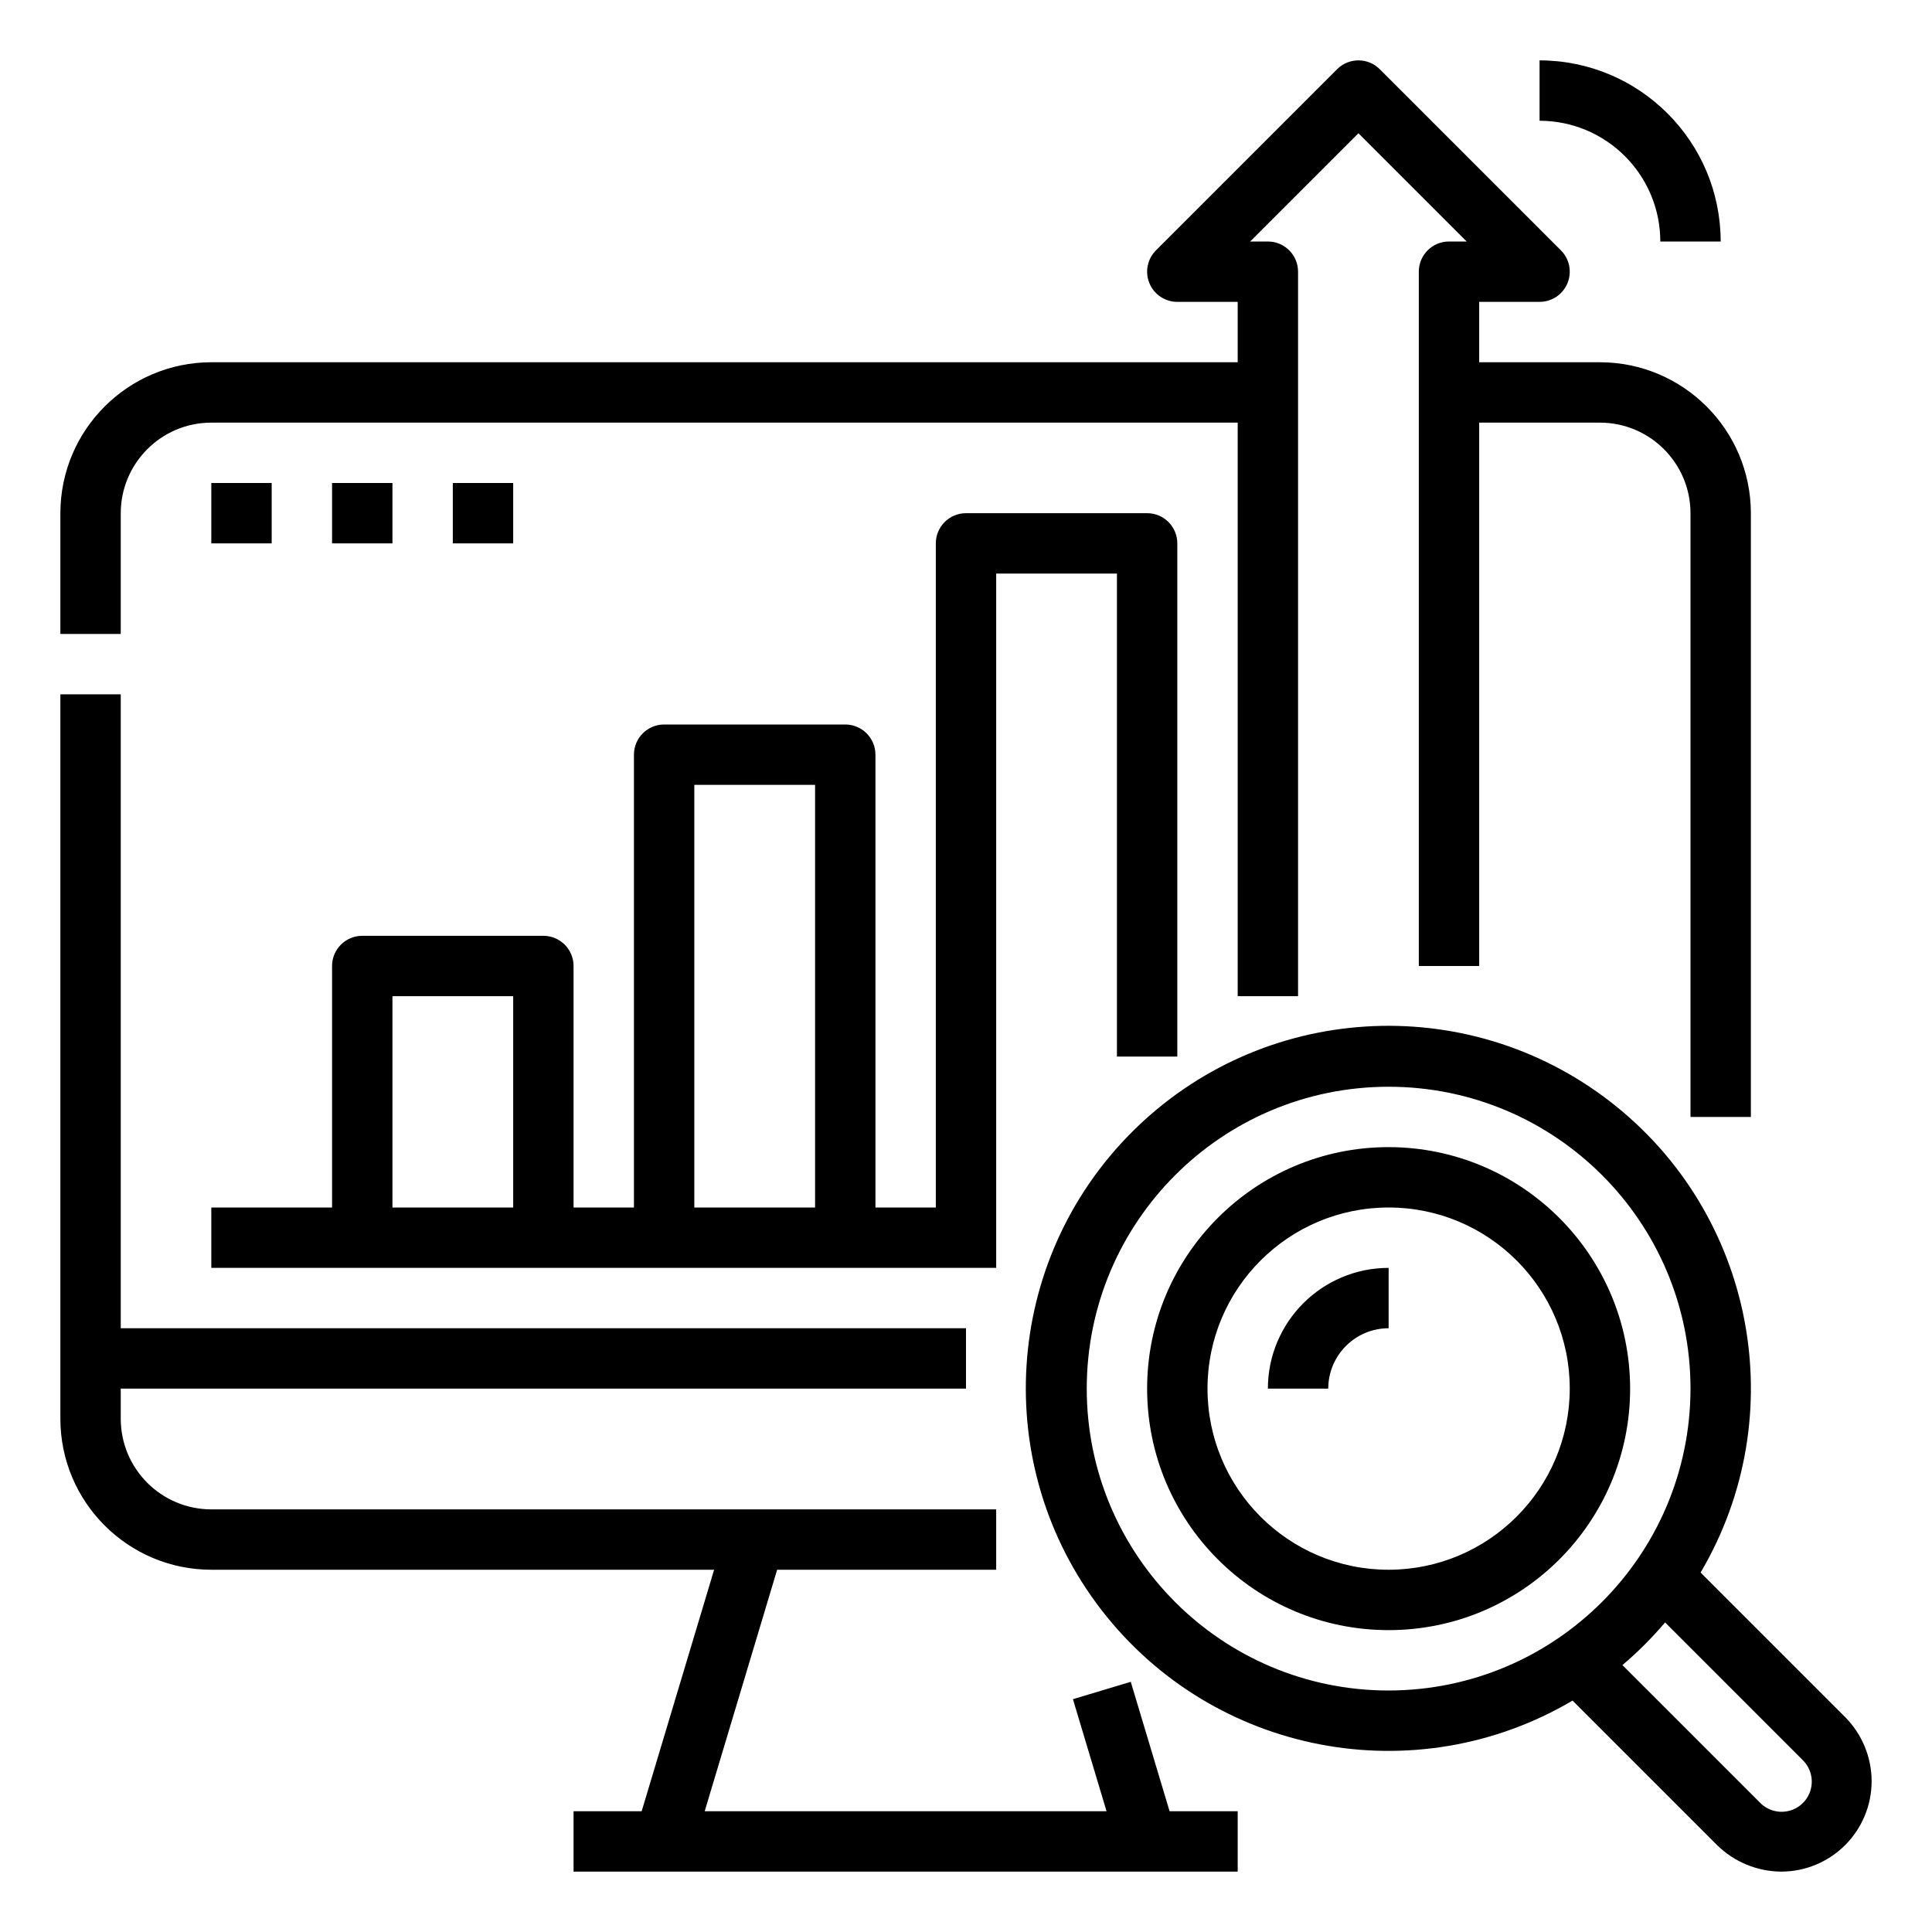
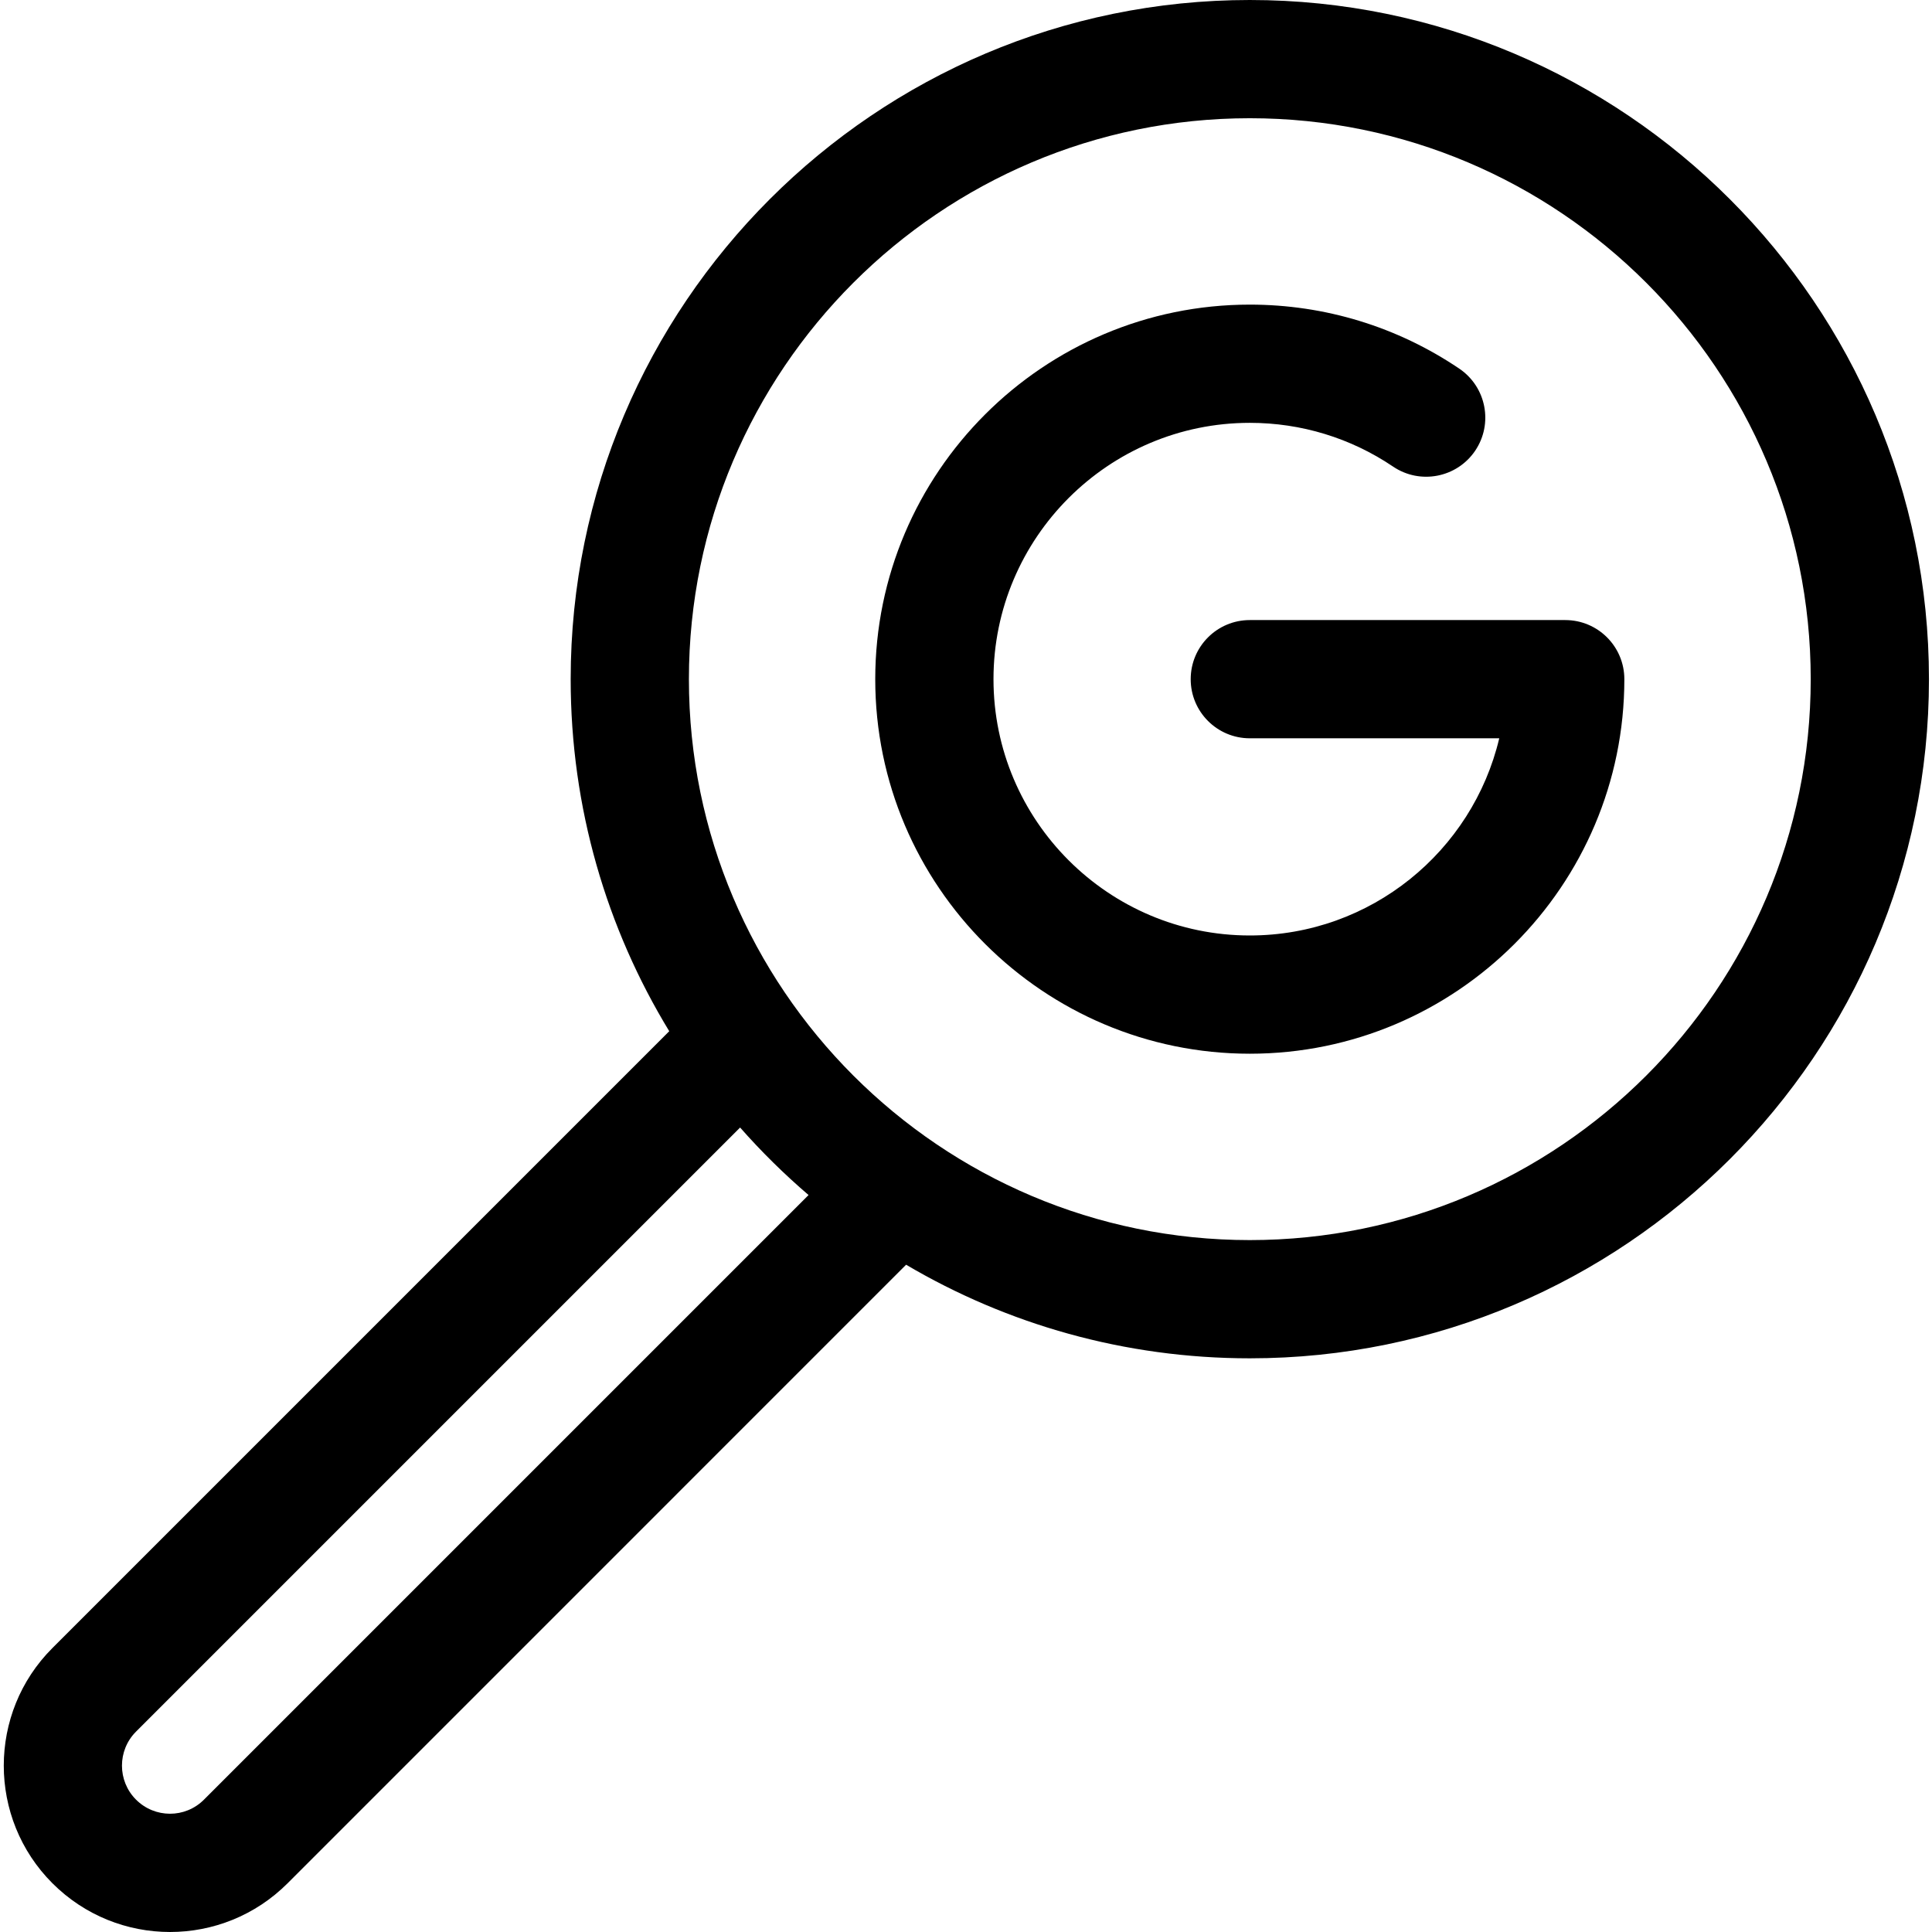
- <svg xmlns="http://www.w3.org/2000/svg" viewBox="0 0 512 512" width="512" height="512">
-   <g id="Outline">
-     <path d="M32,168H16V136A40.045,40.045,0,0,1,56,96H328V80H312a8,8,0,0,1-5.657-13.657l48-48a8,8,0,0,1,11.314,0l48,48A8,8,0,0,1,408,80H392V96h32a40.045,40.045,0,0,1,40,40V296H448V136a24.028,24.028,0,0,0-24-24H392V256H376V72a8,8,0,0,1,8-8h4.687L360,35.313,331.313,64H336a8,8,0,0,1,8,8V264H328V112H56a24.028,24.028,0,0,0-24,24ZM56,416H189.247l-19.2,64H152v16H328V480H309.953l-10.29-34.3-15.326,4.6,8.911,29.7h-106.5l19.2-64H264V400H56a24.028,24.028,0,0,1-24-24v-8H256V352H32V184H16V376A40.045,40.045,0,0,0,56,416ZM296,280V152H264V336H56V320H88V256a8,8,0,0,1,8-8h48a8,8,0,0,1,8,8v64h16V200a8,8,0,0,1,8-8h48a8,8,0,0,1,8,8V320h16V144a8,8,0,0,1,8-8h48a8,8,0,0,1,8,8V280ZM136,264H104v56h32Zm80-56H184V320h32ZM56,128v16H72V128Zm48,0H88v16h16Zm16,0v16h16V128ZM488.967,455.033A24.167,24.167,0,0,1,496,472a23.978,23.978,0,0,1-24,24,24.5,24.5,0,0,1-16.967-7.033L416.74,450.675a96.074,96.074,0,1,1,33.935-33.935ZM448,368a80,80,0,1,0-80,80A80.091,80.091,0,0,0,448,368Zm29.652,98.348-36.387-36.389a96.887,96.887,0,0,1-11.306,11.306l36.389,36.387a7.993,7.993,0,1,0,11.3-11.3ZM432,368a64,64,0,1,1-64-64A64.072,64.072,0,0,1,432,368Zm-16,0a48,48,0,1,0-48,48A48.053,48.053,0,0,0,416,368Zm-80,0h16a16.019,16.019,0,0,1,16-16V336A32.036,32.036,0,0,0,336,368ZM440,64h16a48.053,48.053,0,0,0-48-48V32A32.036,32.036,0,0,1,440,64Z" />
-   </g>
+ <svg xmlns="http://www.w3.org/2000/svg" height="512pt" viewBox="-1 0 512 512" width="512pt">
+   <path d="m330.215 0c-99.246 0-179.98 80.746-179.98 179.992 0 34.133 9.547 66.07 26.121 93.289l-163.465 163.469c-17.18 17.152-17.195 45.137 0 62.332 17.223 17.223 45.105 17.227 62.332 0l163.906-163.918c26.727 15.762 57.871 24.805 91.086 24.805 99.242 0 179.98-80.746 179.98-179.977 0-99.246-80.738-179.992-179.98-179.992zm-277.156 476.918c-4.984 5.004-13.047 4.973-18.016 0-4.961-4.961-4.961-13.047 0-18.016l160.094-160.094c5.617 6.379 11.688 12.355 18.141 17.891zm277.156-148.281c-81.957 0-148.648-66.676-148.648-148.645s66.68-148.66 148.648-148.66 148.645 66.691 148.645 148.66c0 81.957-66.676 148.645-148.645 148.645zm0 0" />
+   <path d="m413.801 164.324h-83.586c-8.66 0-15.668 7.008-15.668 15.668 0 8.645 7.008 15.664 15.668 15.664h66.102c-7.09 29.926-34.039 52.254-66.102 52.254-37.453 0-67.93-30.465-67.93-67.918 0-37.465 30.477-67.934 67.93-67.934 13.609 0 26.738 4.012 37.965 11.594 7.164 4.848 16.91 2.957 21.758-4.207 4.836-7.176 2.953-16.91-4.223-21.758-16.418-11.094-35.613-16.961-55.5-16.961-54.73 0-99.266 44.523-99.266 99.266 0 54.895 44.695 99.254 99.266 99.254 54.73 0 99.254-44.527 99.254-99.254 0-8.66-7.008-15.668-15.668-15.668zm0 0" />
</svg>
